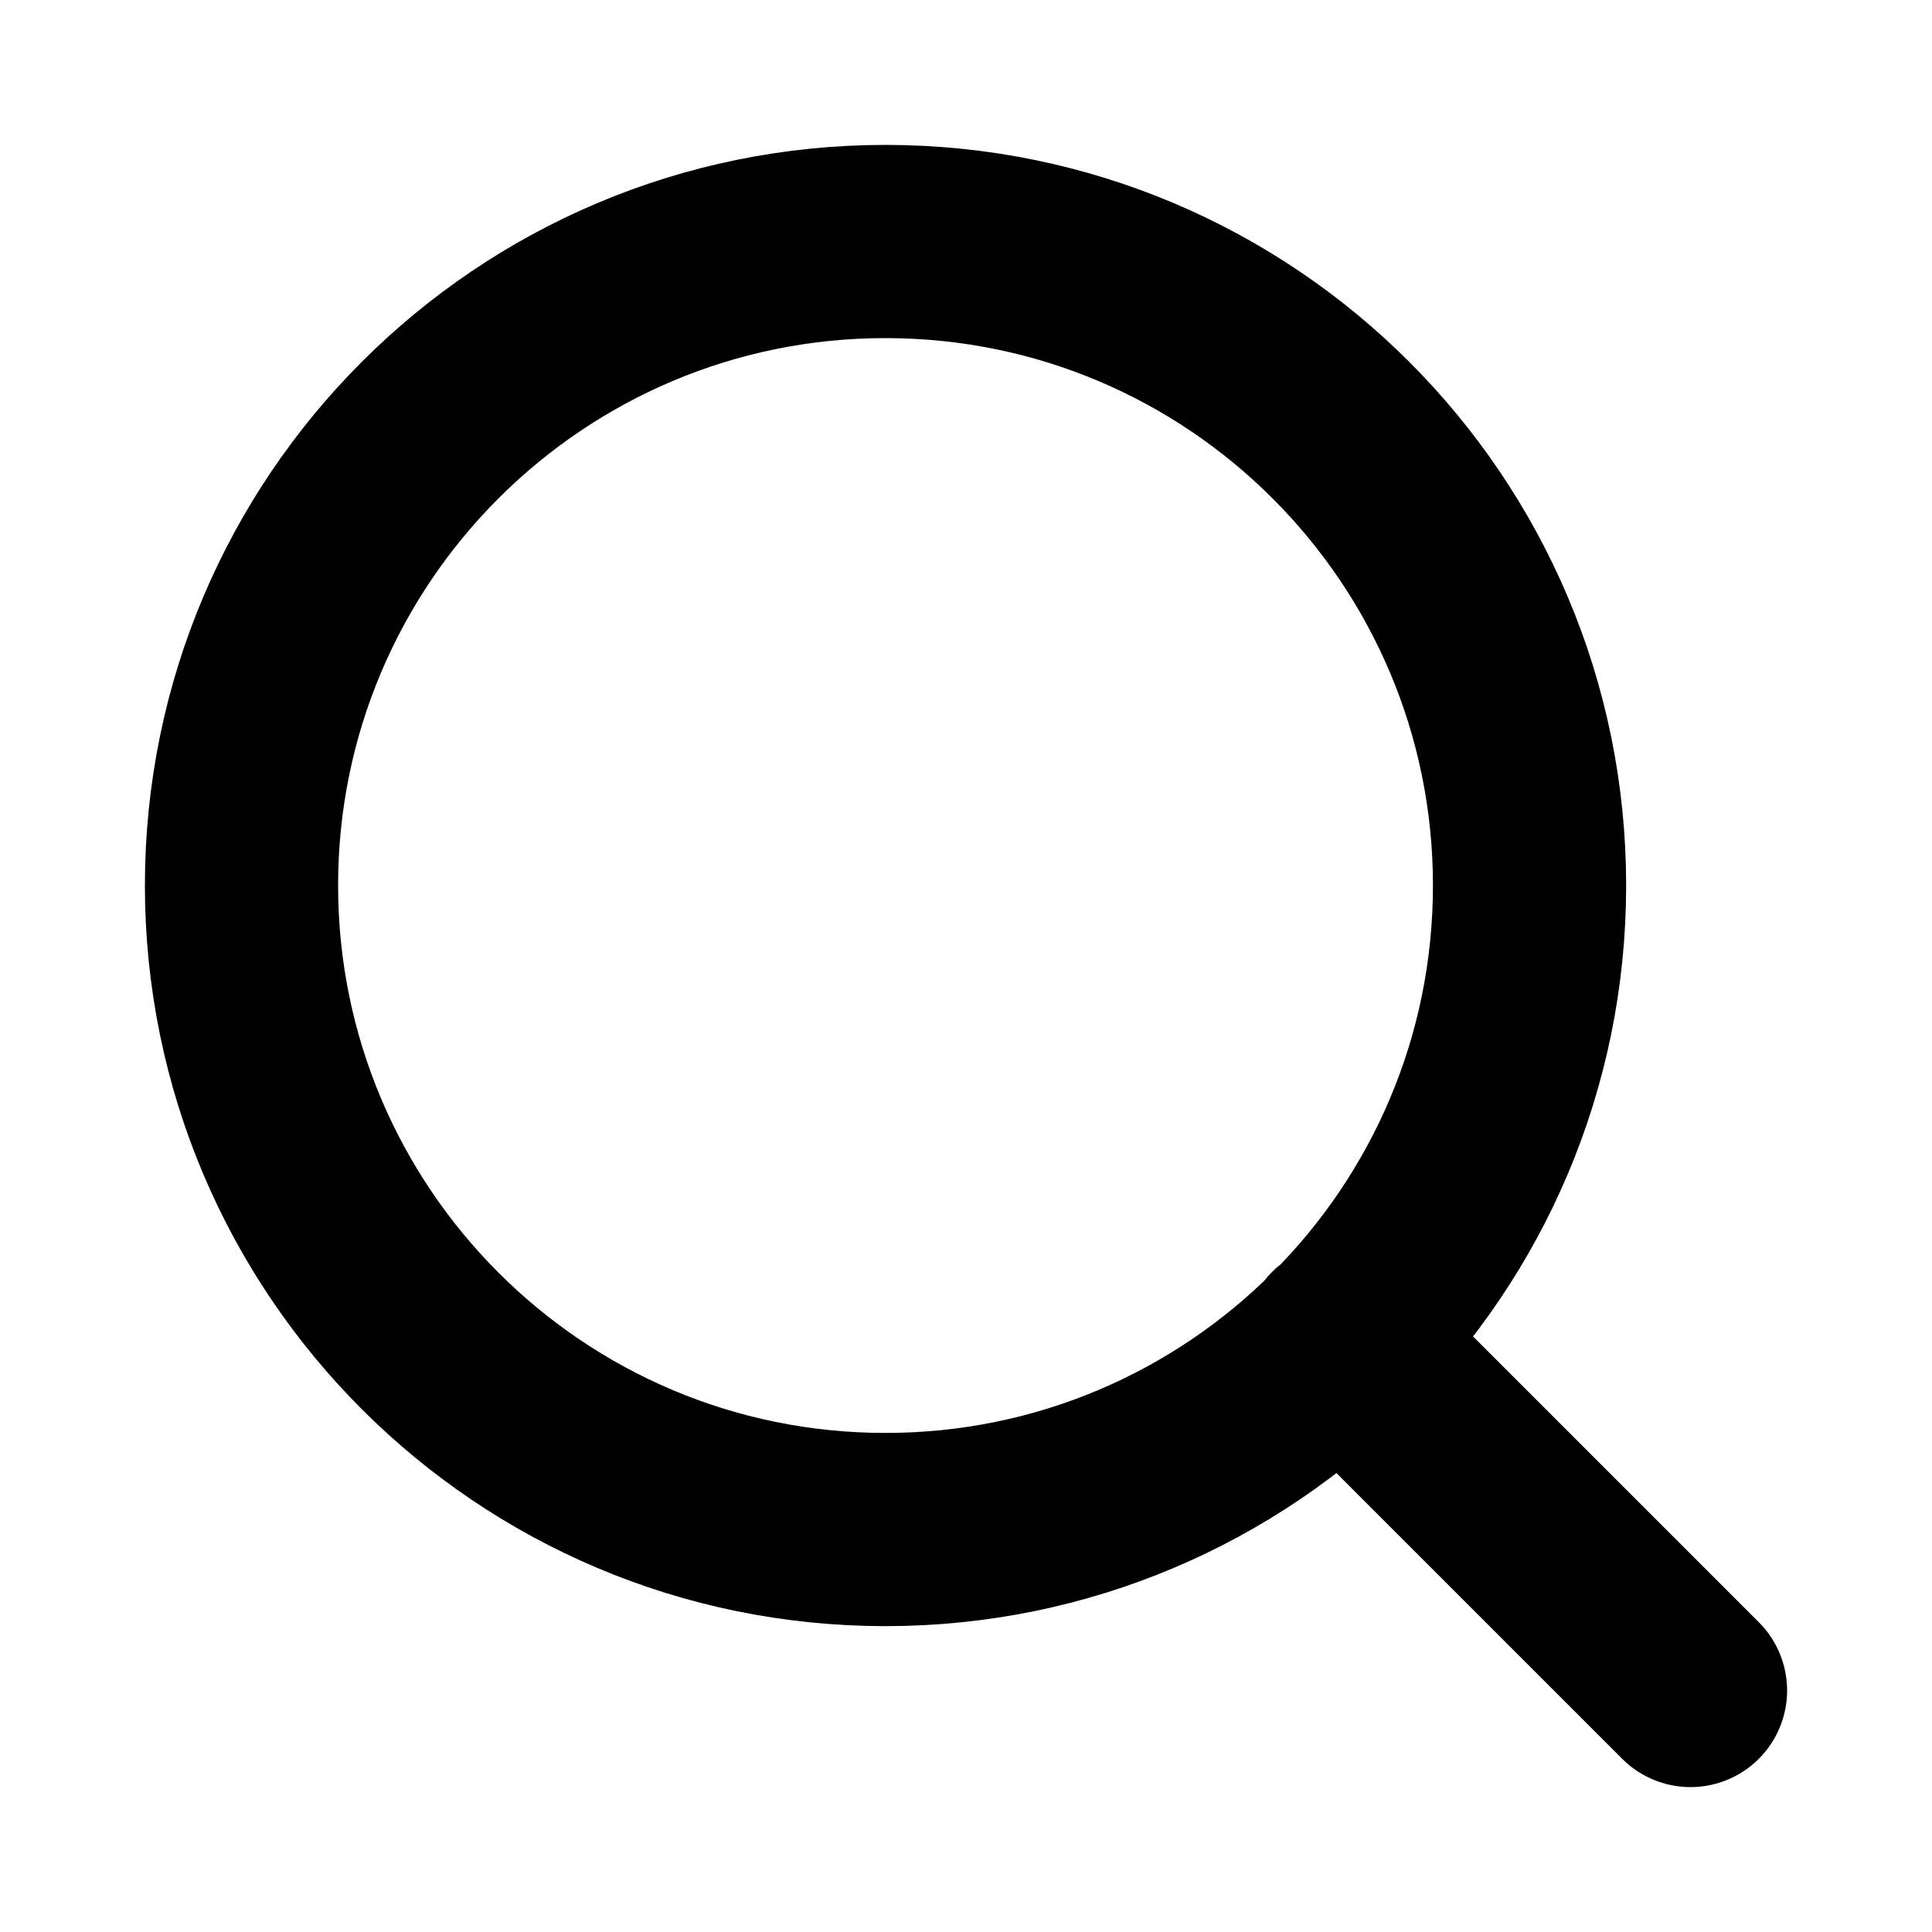
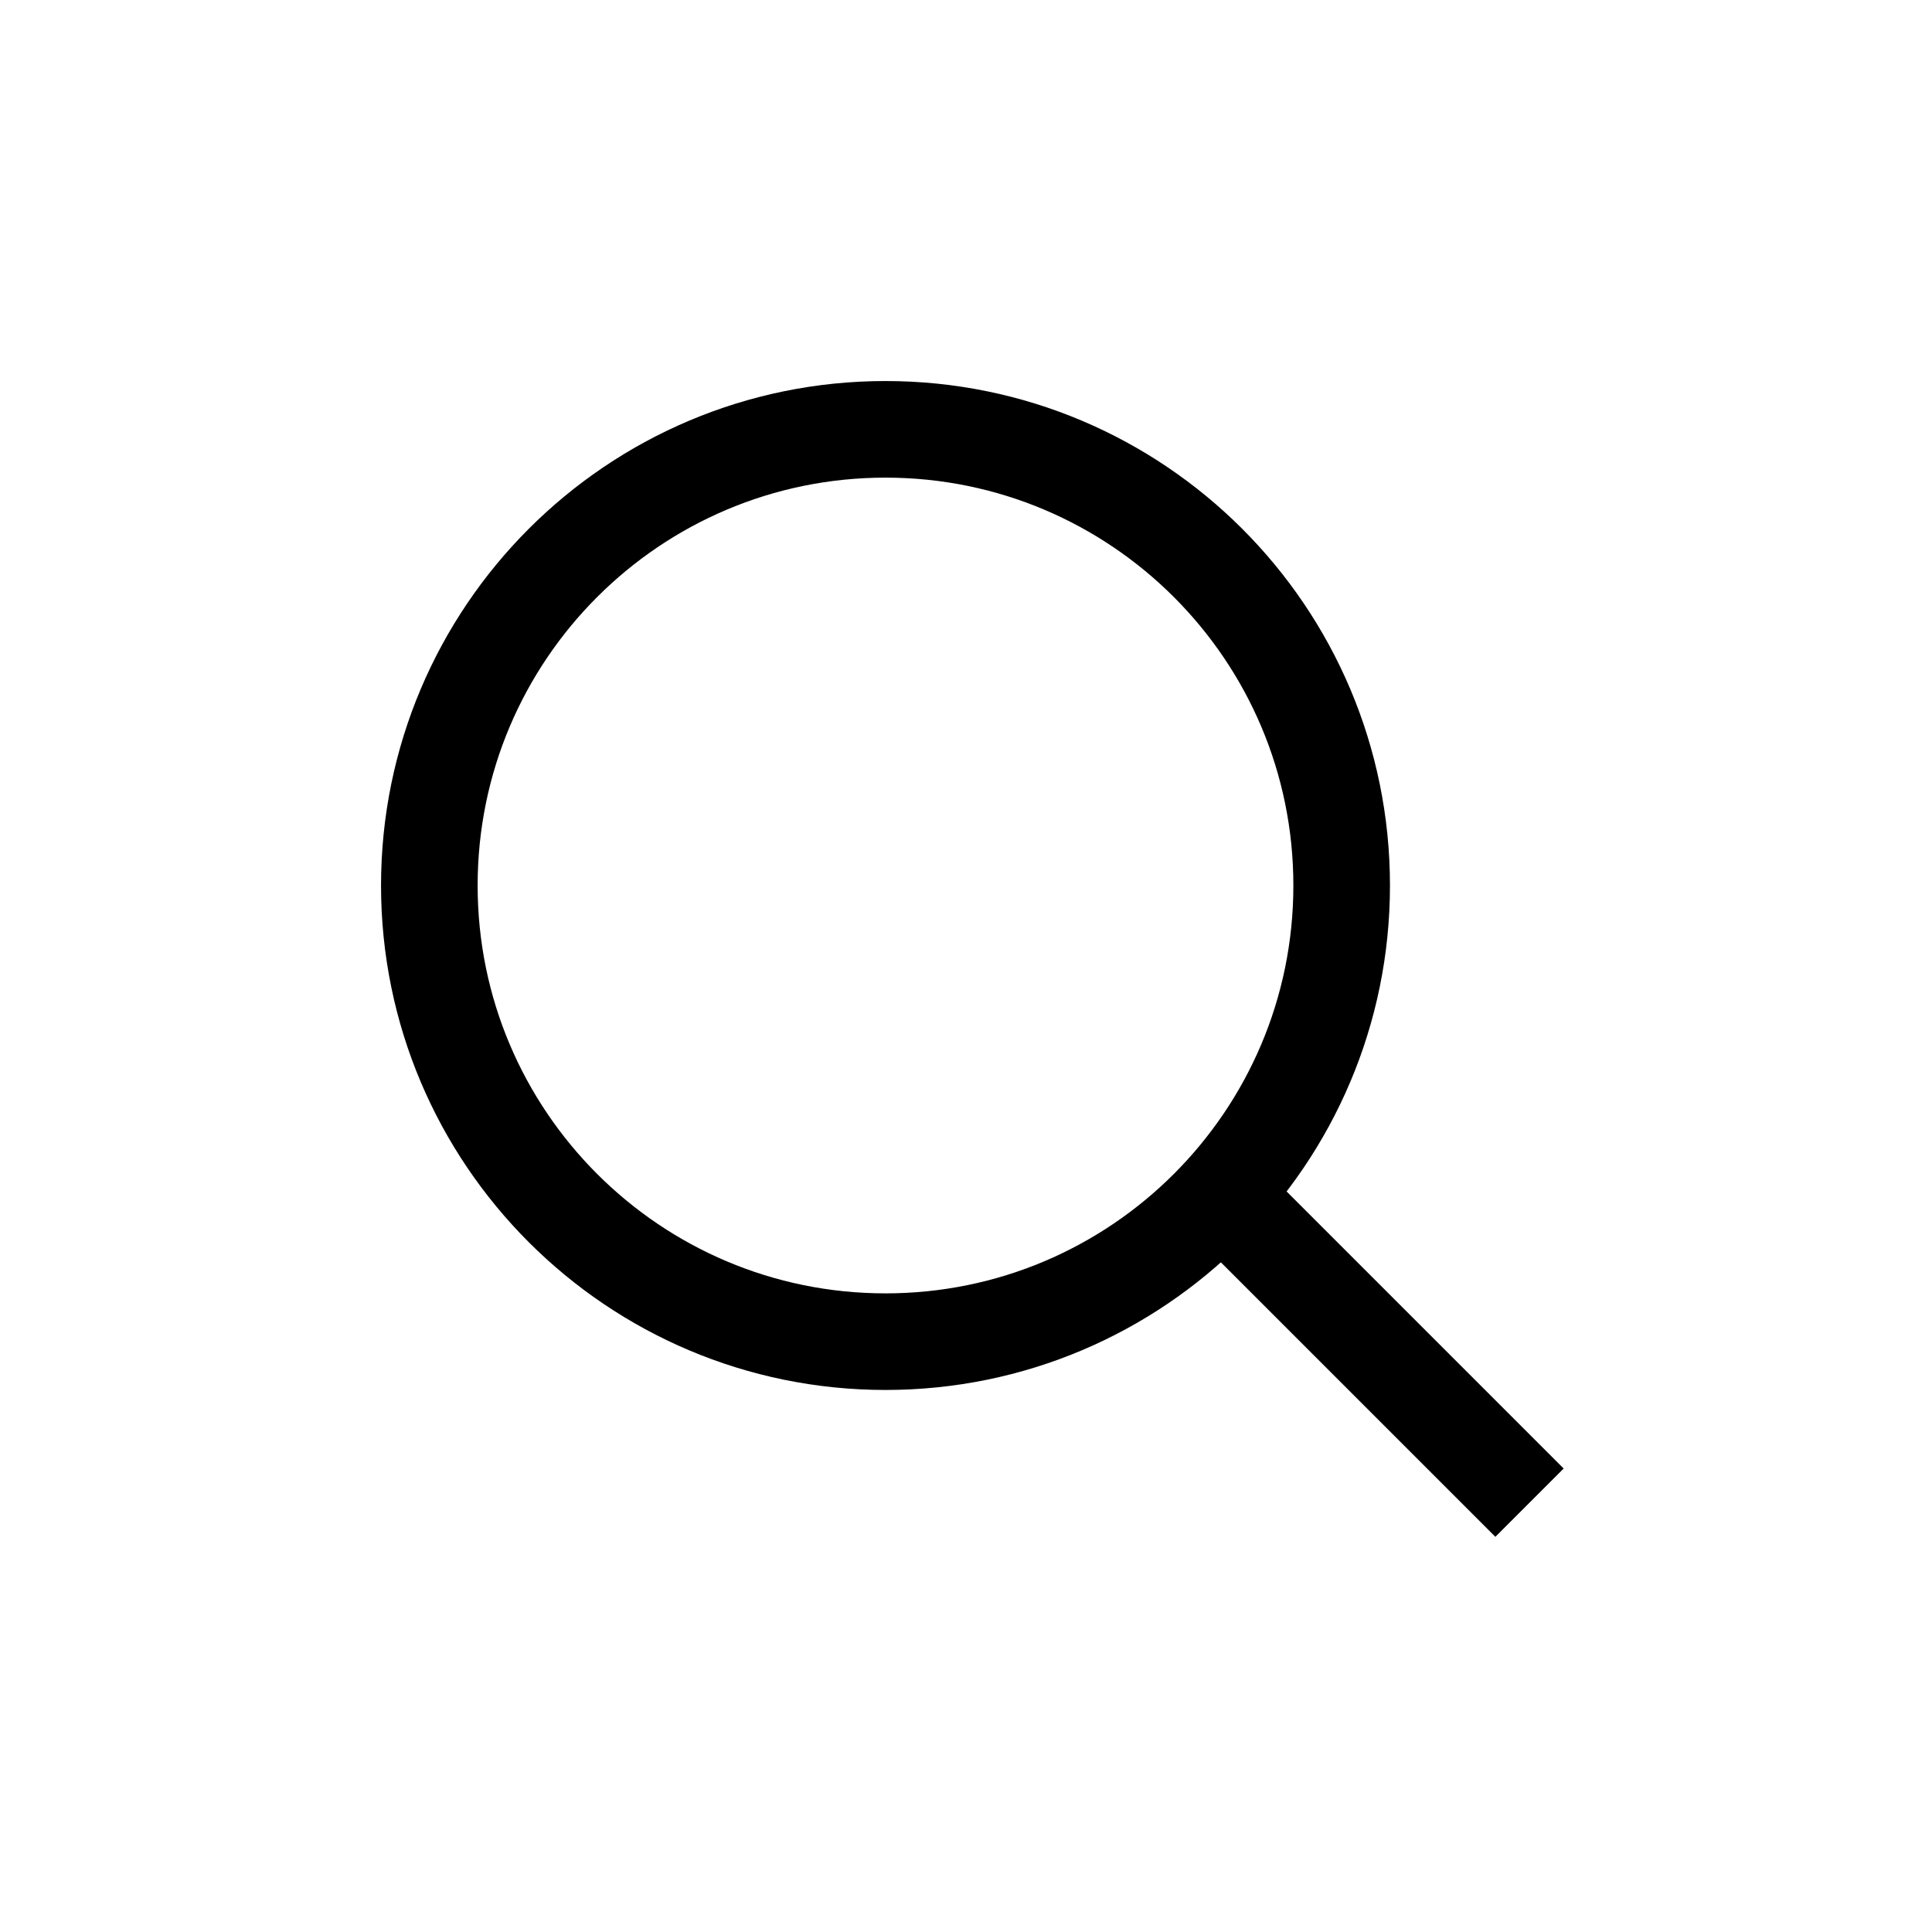
- <svg xmlns="http://www.w3.org/2000/svg" width="16" height="16" viewBox="0 0 16 16" fill="none">
-   <path d="M14 14L11.1 11.1M12.667 7.333C12.667 10.279 10.279 12.667 7.333 12.667C4.388 12.667 2 10.279 2 7.333C2 4.388 4.388 2 7.333 2C10.279 2 12.667 4.388 12.667 7.333Z" stroke="currentColor" stroke-width="1.6" stroke-linecap="round" stroke-linejoin="round" />
+ <svg xmlns="http://www.w3.org/2000/svg" width="36" height="36" viewBox="0 0 36 36" fill="none">
+   <circle cx="16.5" cy="16.5" r="8.5" stroke="currentColor" stroke-width="1.8" />
+   <path d="M23 22.5L28.5 28" stroke="currentColor" stroke-width="1.8" />
</svg>
